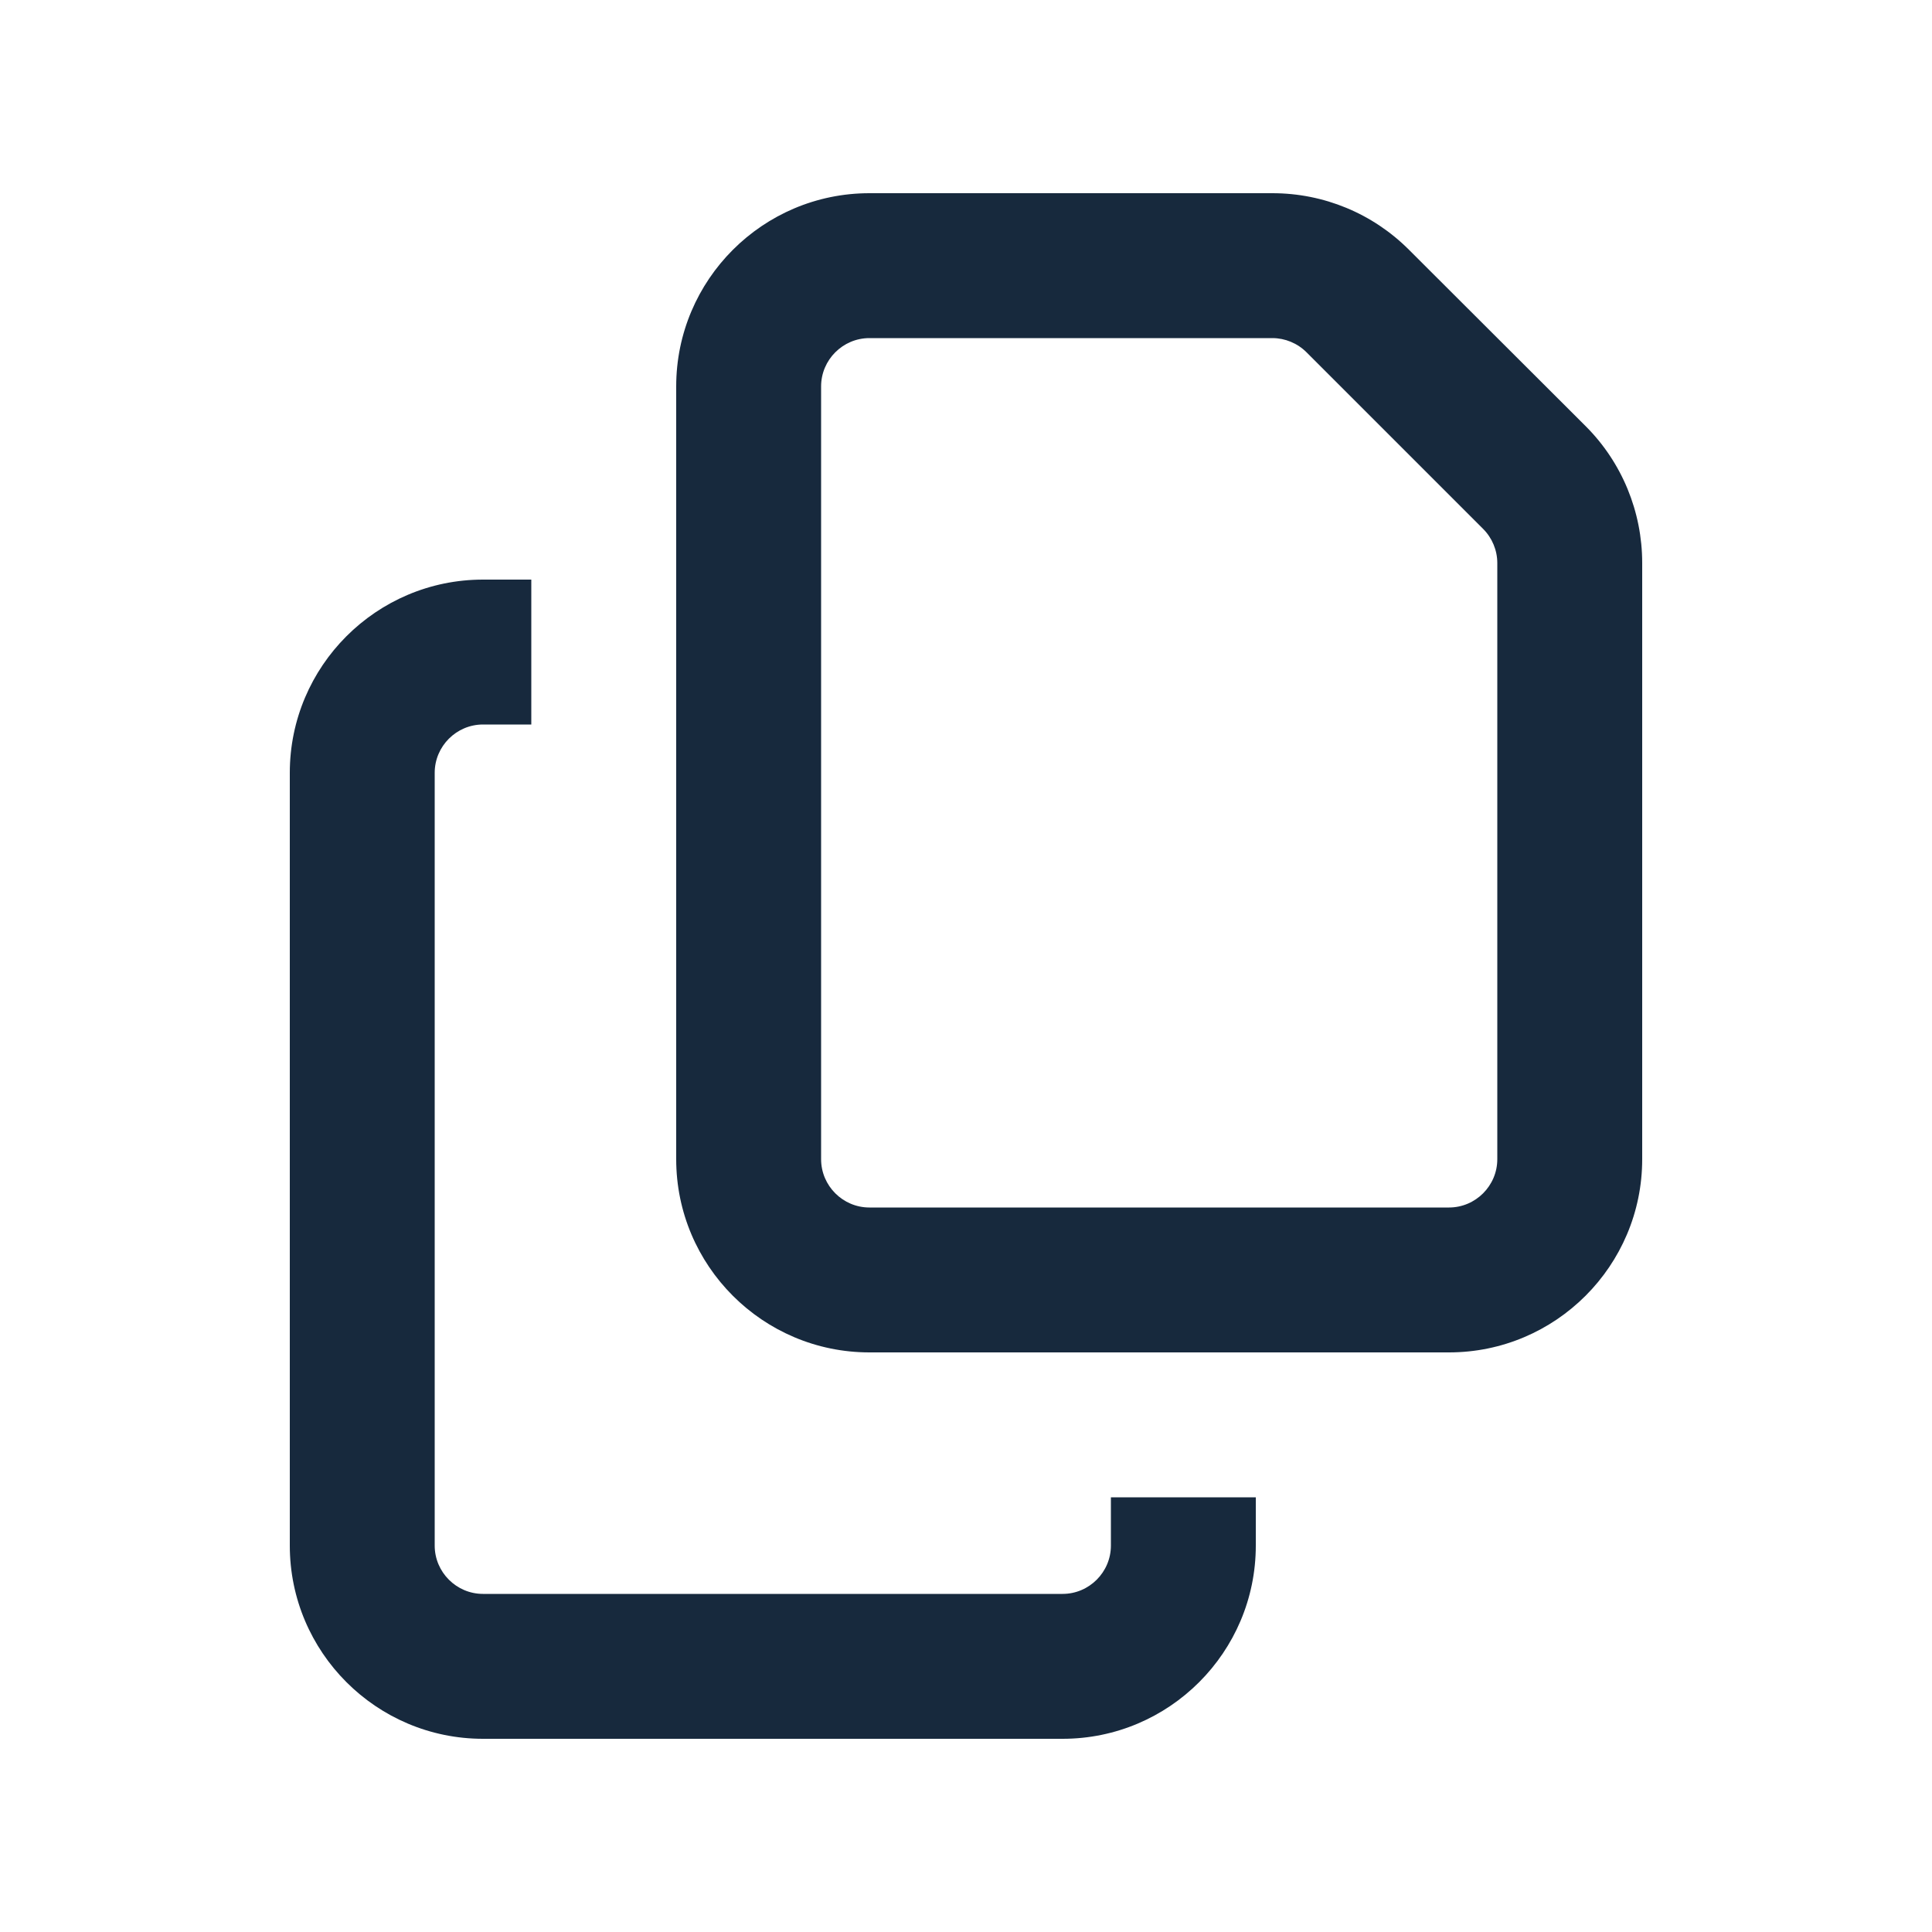
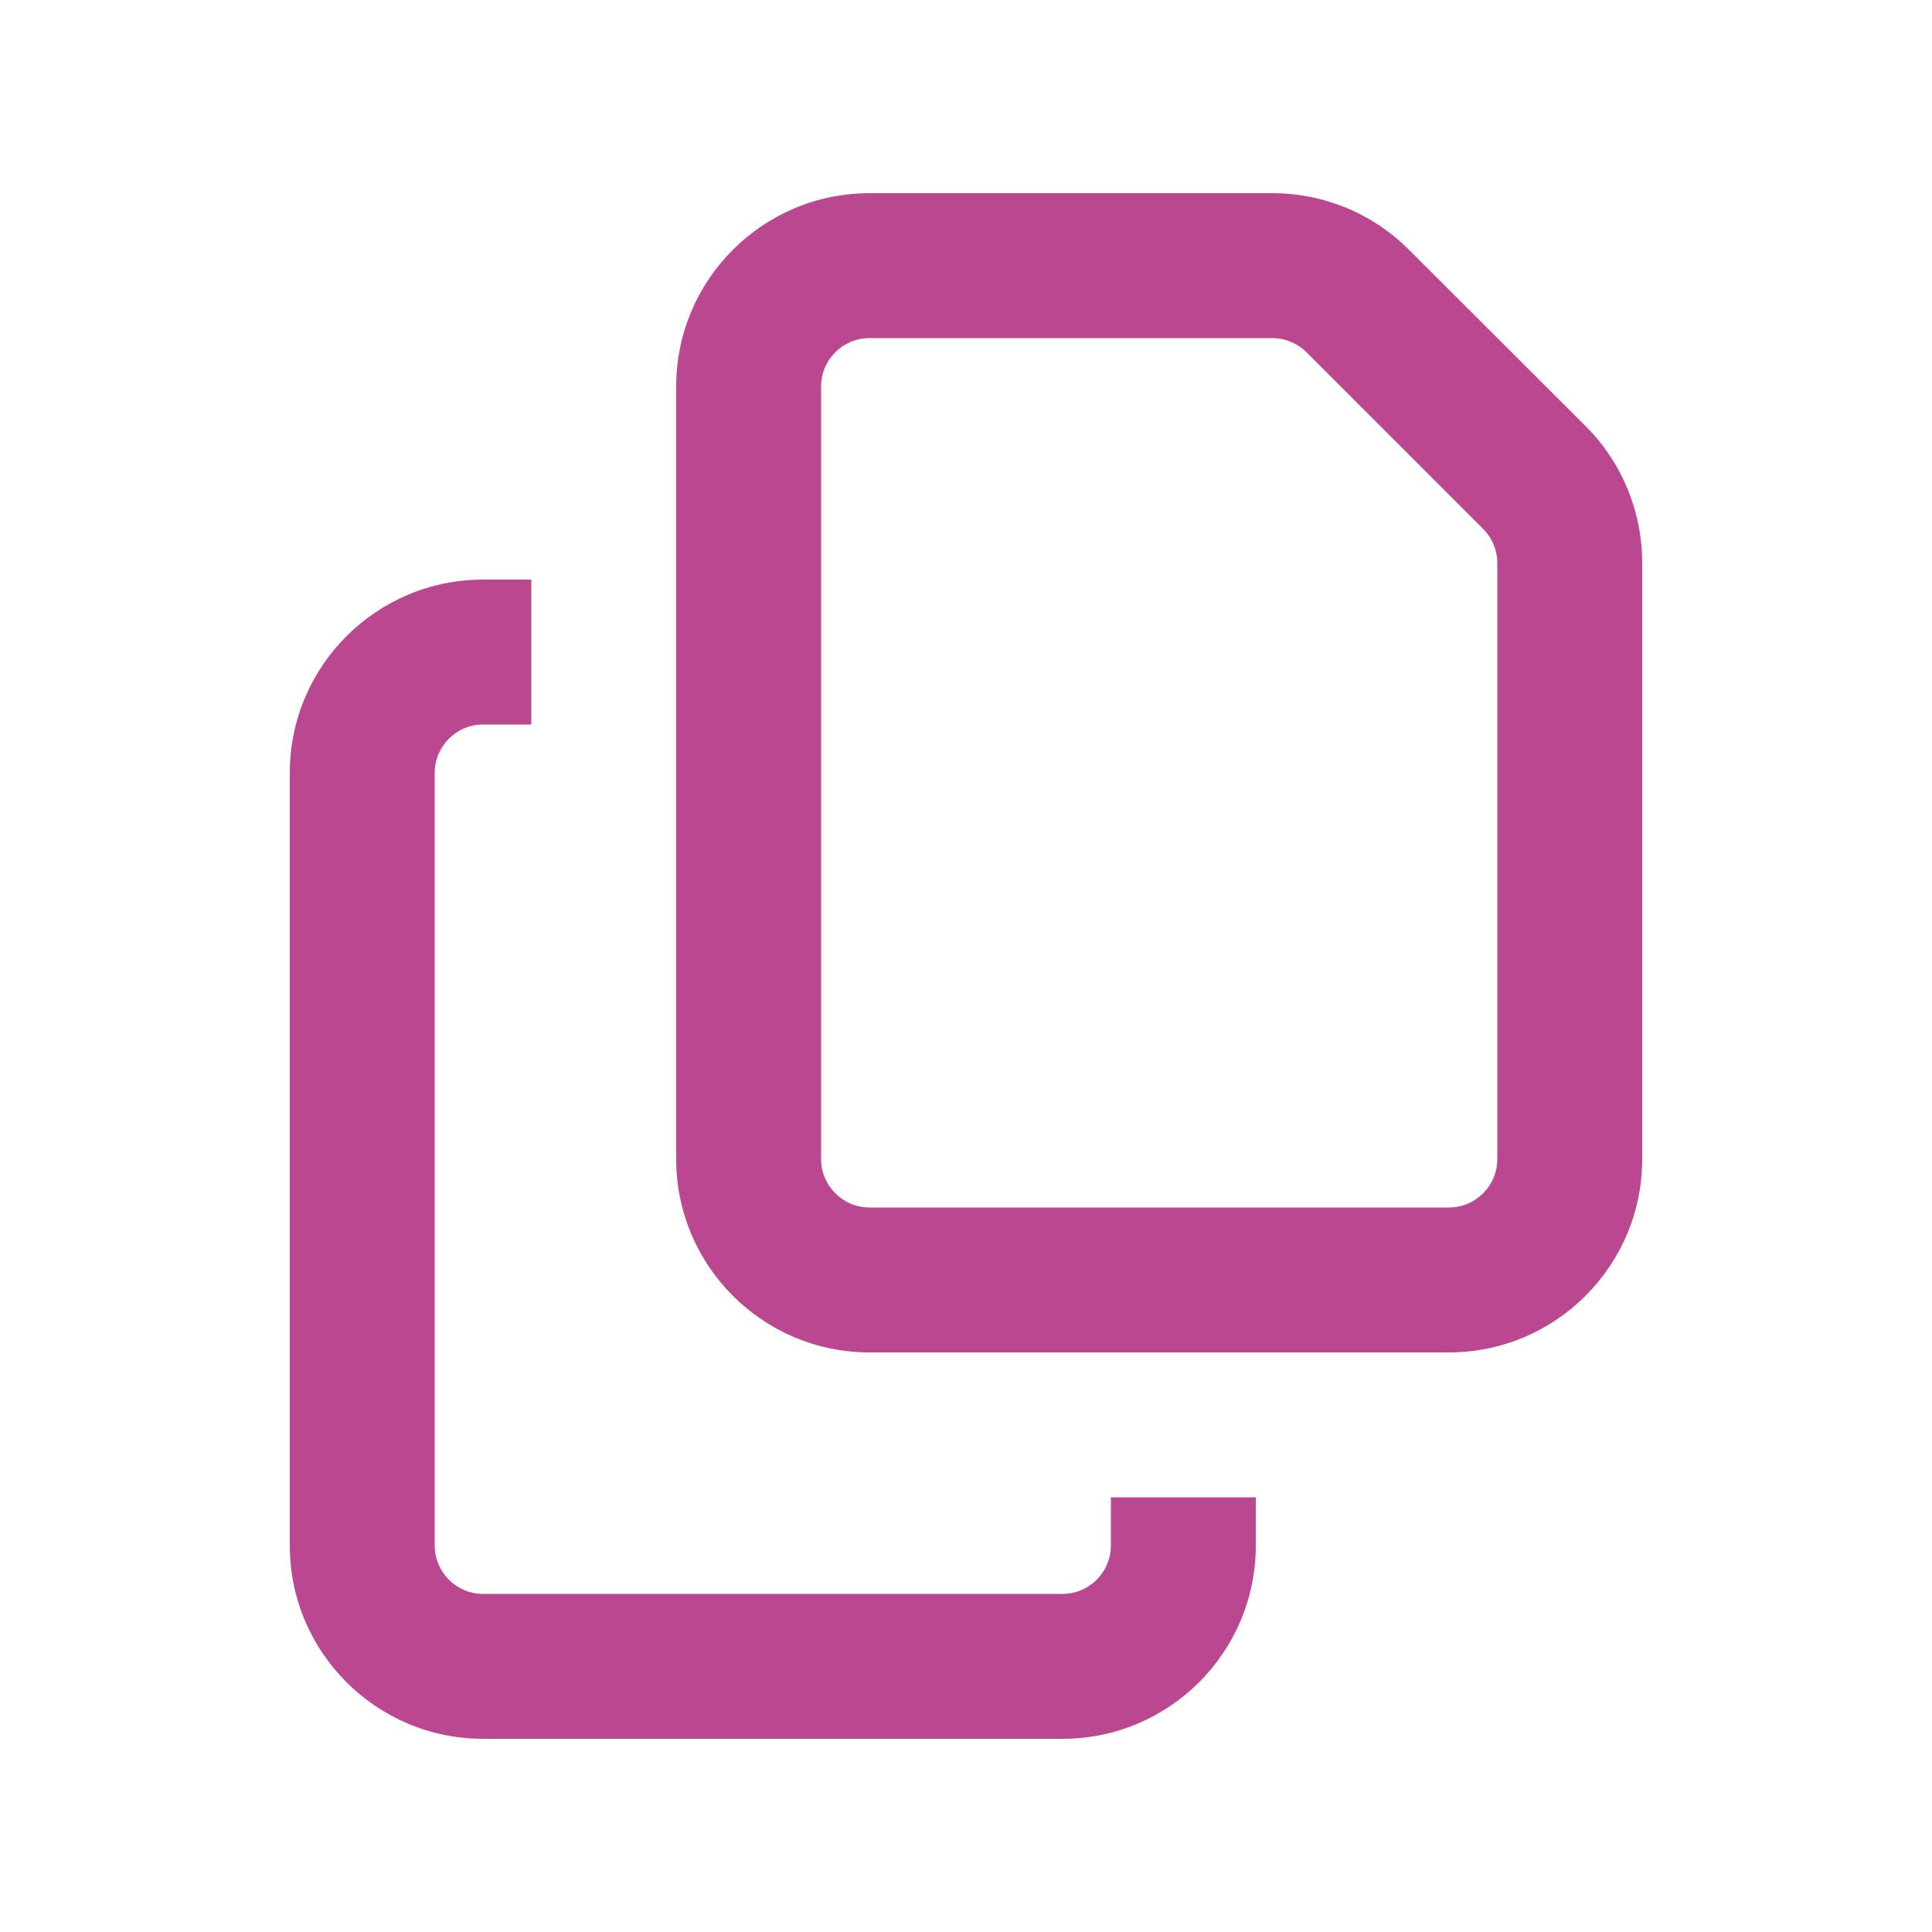
- <svg xmlns="http://www.w3.org/2000/svg" height="20" width="20" viewBox="0 0 640 640" fill="#17293d">
+ <svg xmlns="http://www.w3.org/2000/svg" height="20" width="20" viewBox="0 0 640 640" fill="#ba478f">
  <path d="M480 400L288 400C279.2 400 272 392.8 272 384L272 128C272 119.2 279.2 112 288 112L421.5 112C425.7 112 429.8 113.7 432.8 116.7L491.3 175.2C494.3 178.2 496 182.3 496 186.5L496 384C496 392.8 488.8 400 480 400zM288 448L480 448C515.3 448 544 419.3 544 384L544 186.5C544 169.5 537.3 153.2 525.3 141.2L466.7 82.7C454.7 70.7 438.5 64 421.5 64L288 64C252.7 64 224 92.7 224 128L224 384C224 419.3 252.7 448 288 448zM160 192C124.7 192 96 220.7 96 256L96 512C96 547.3 124.7 576 160 576L352 576C387.3 576 416 547.3 416 512L416 496L368 496L368 512C368 520.8 360.8 528 352 528L160 528C151.2 528 144 520.8 144 512L144 256C144 247.2 151.2 240 160 240L176 240L176 192L160 192z" />
</svg>
